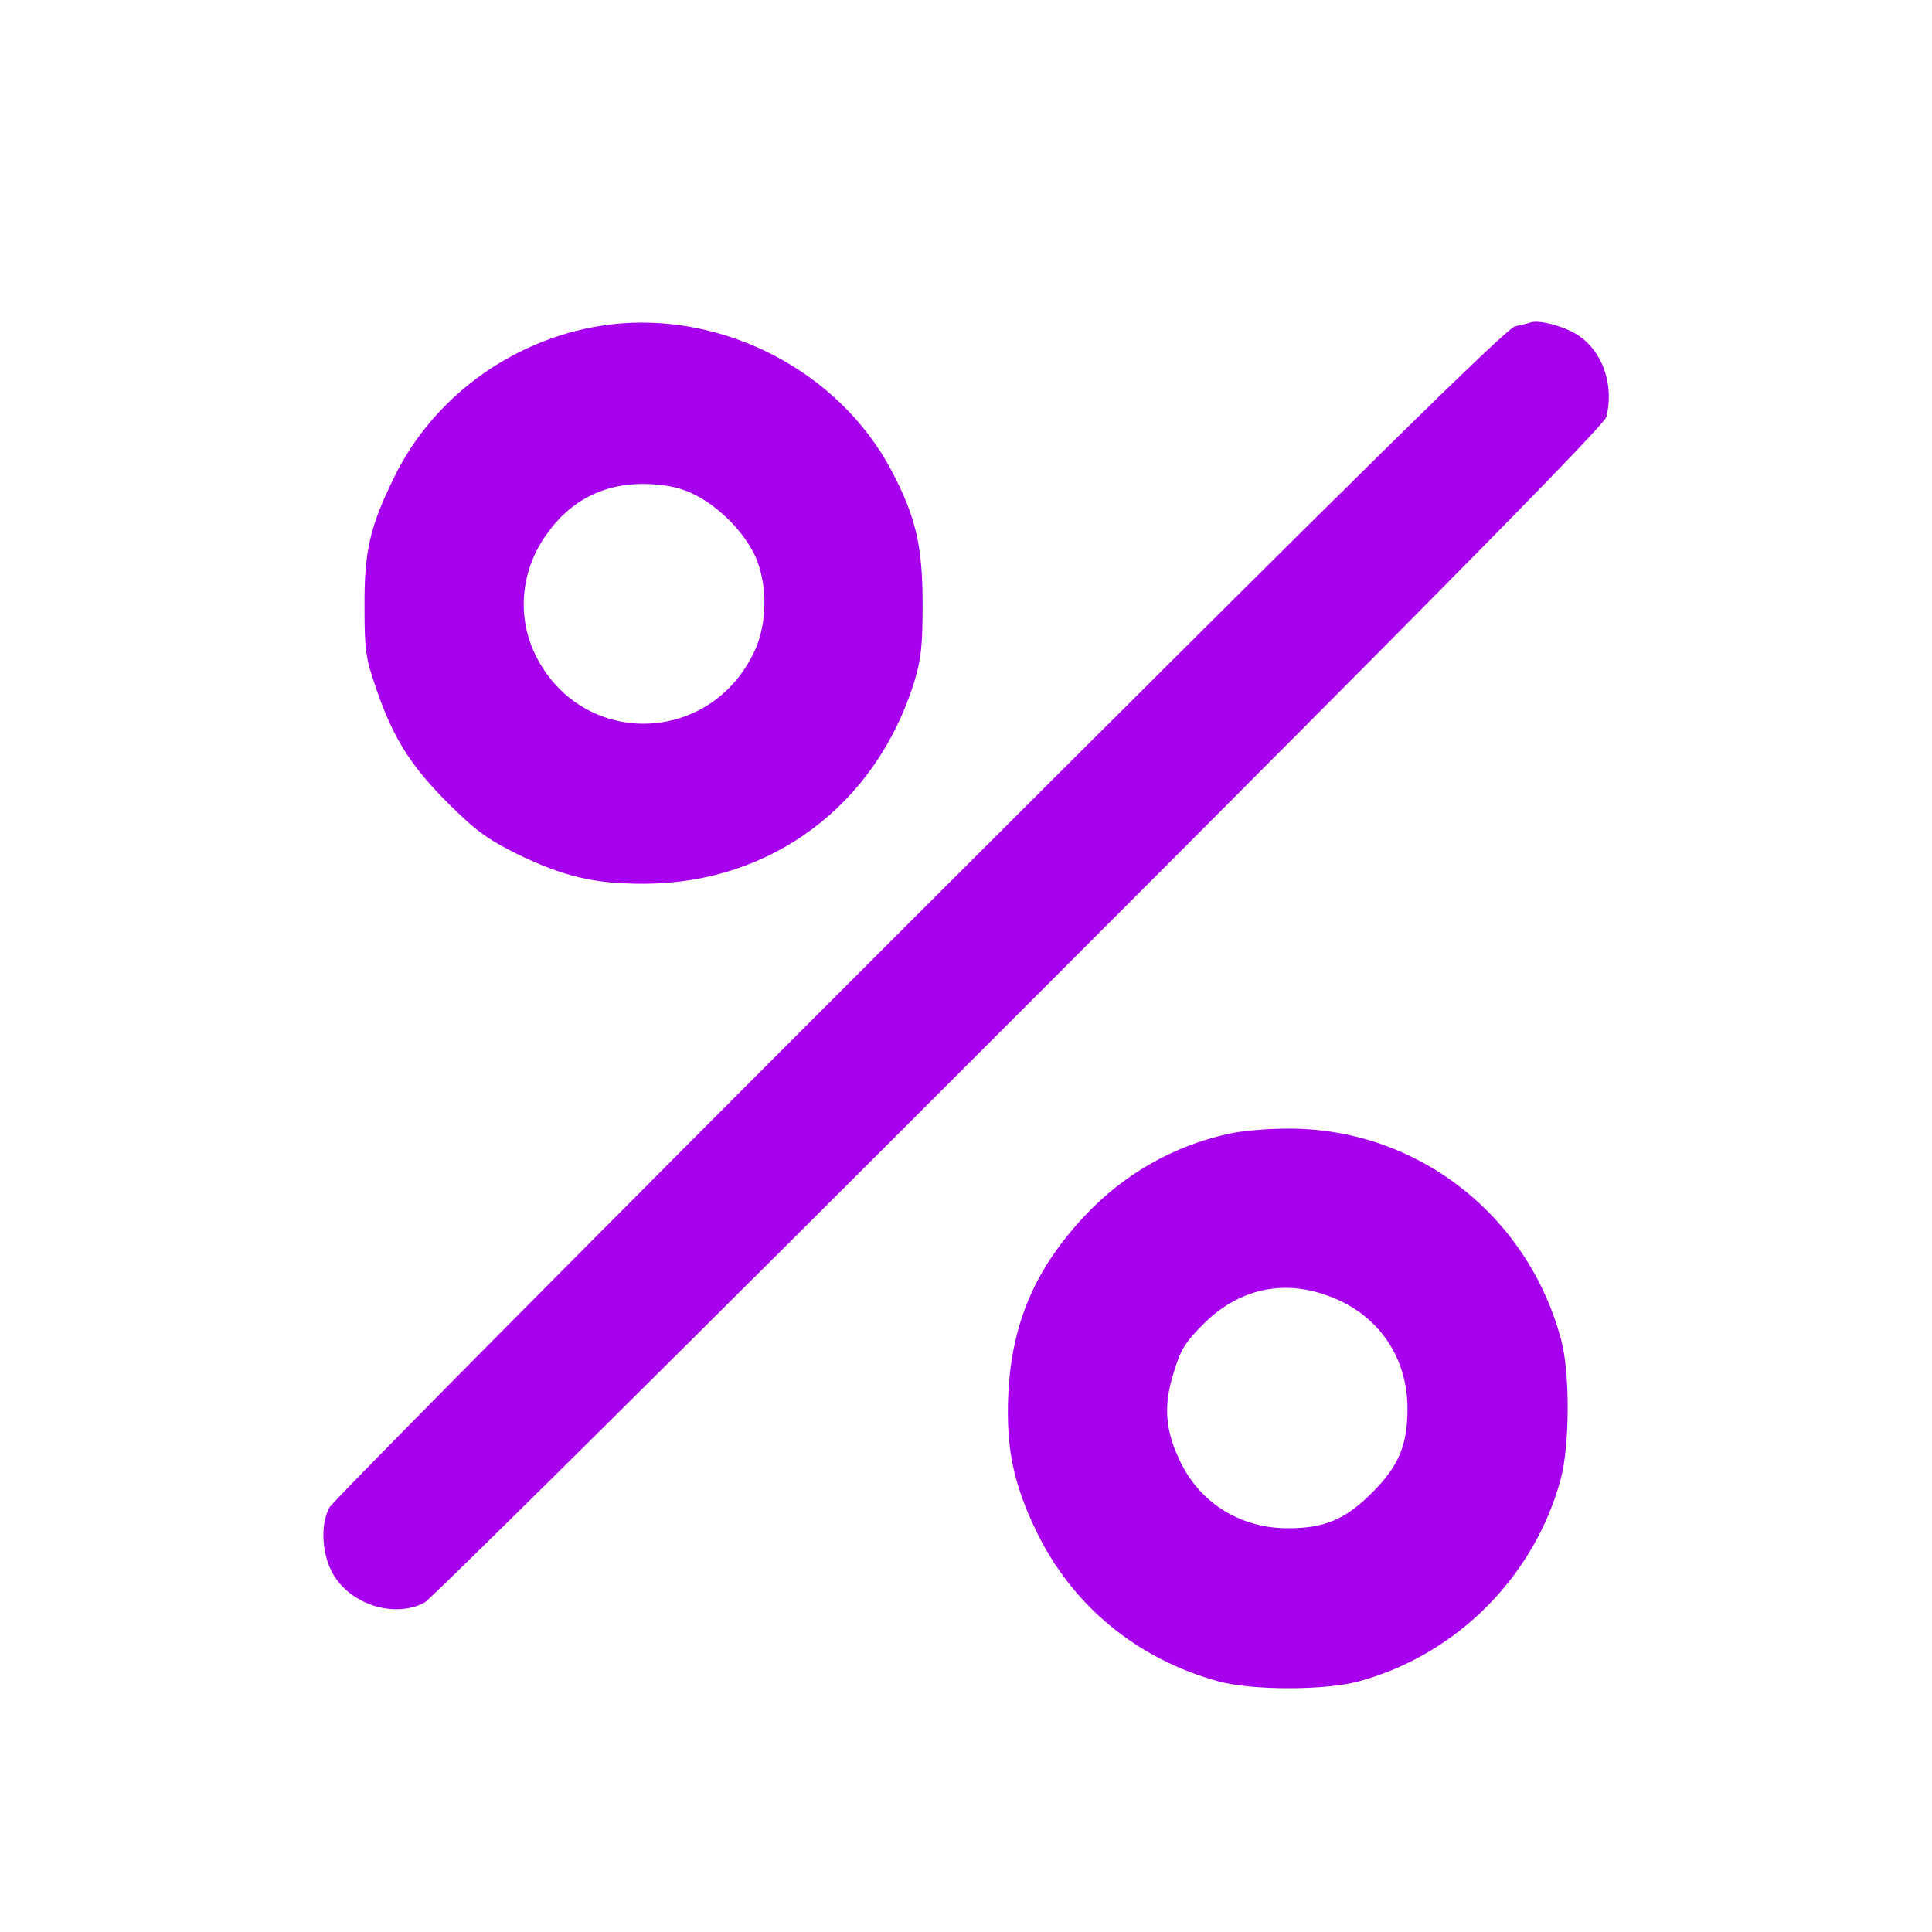
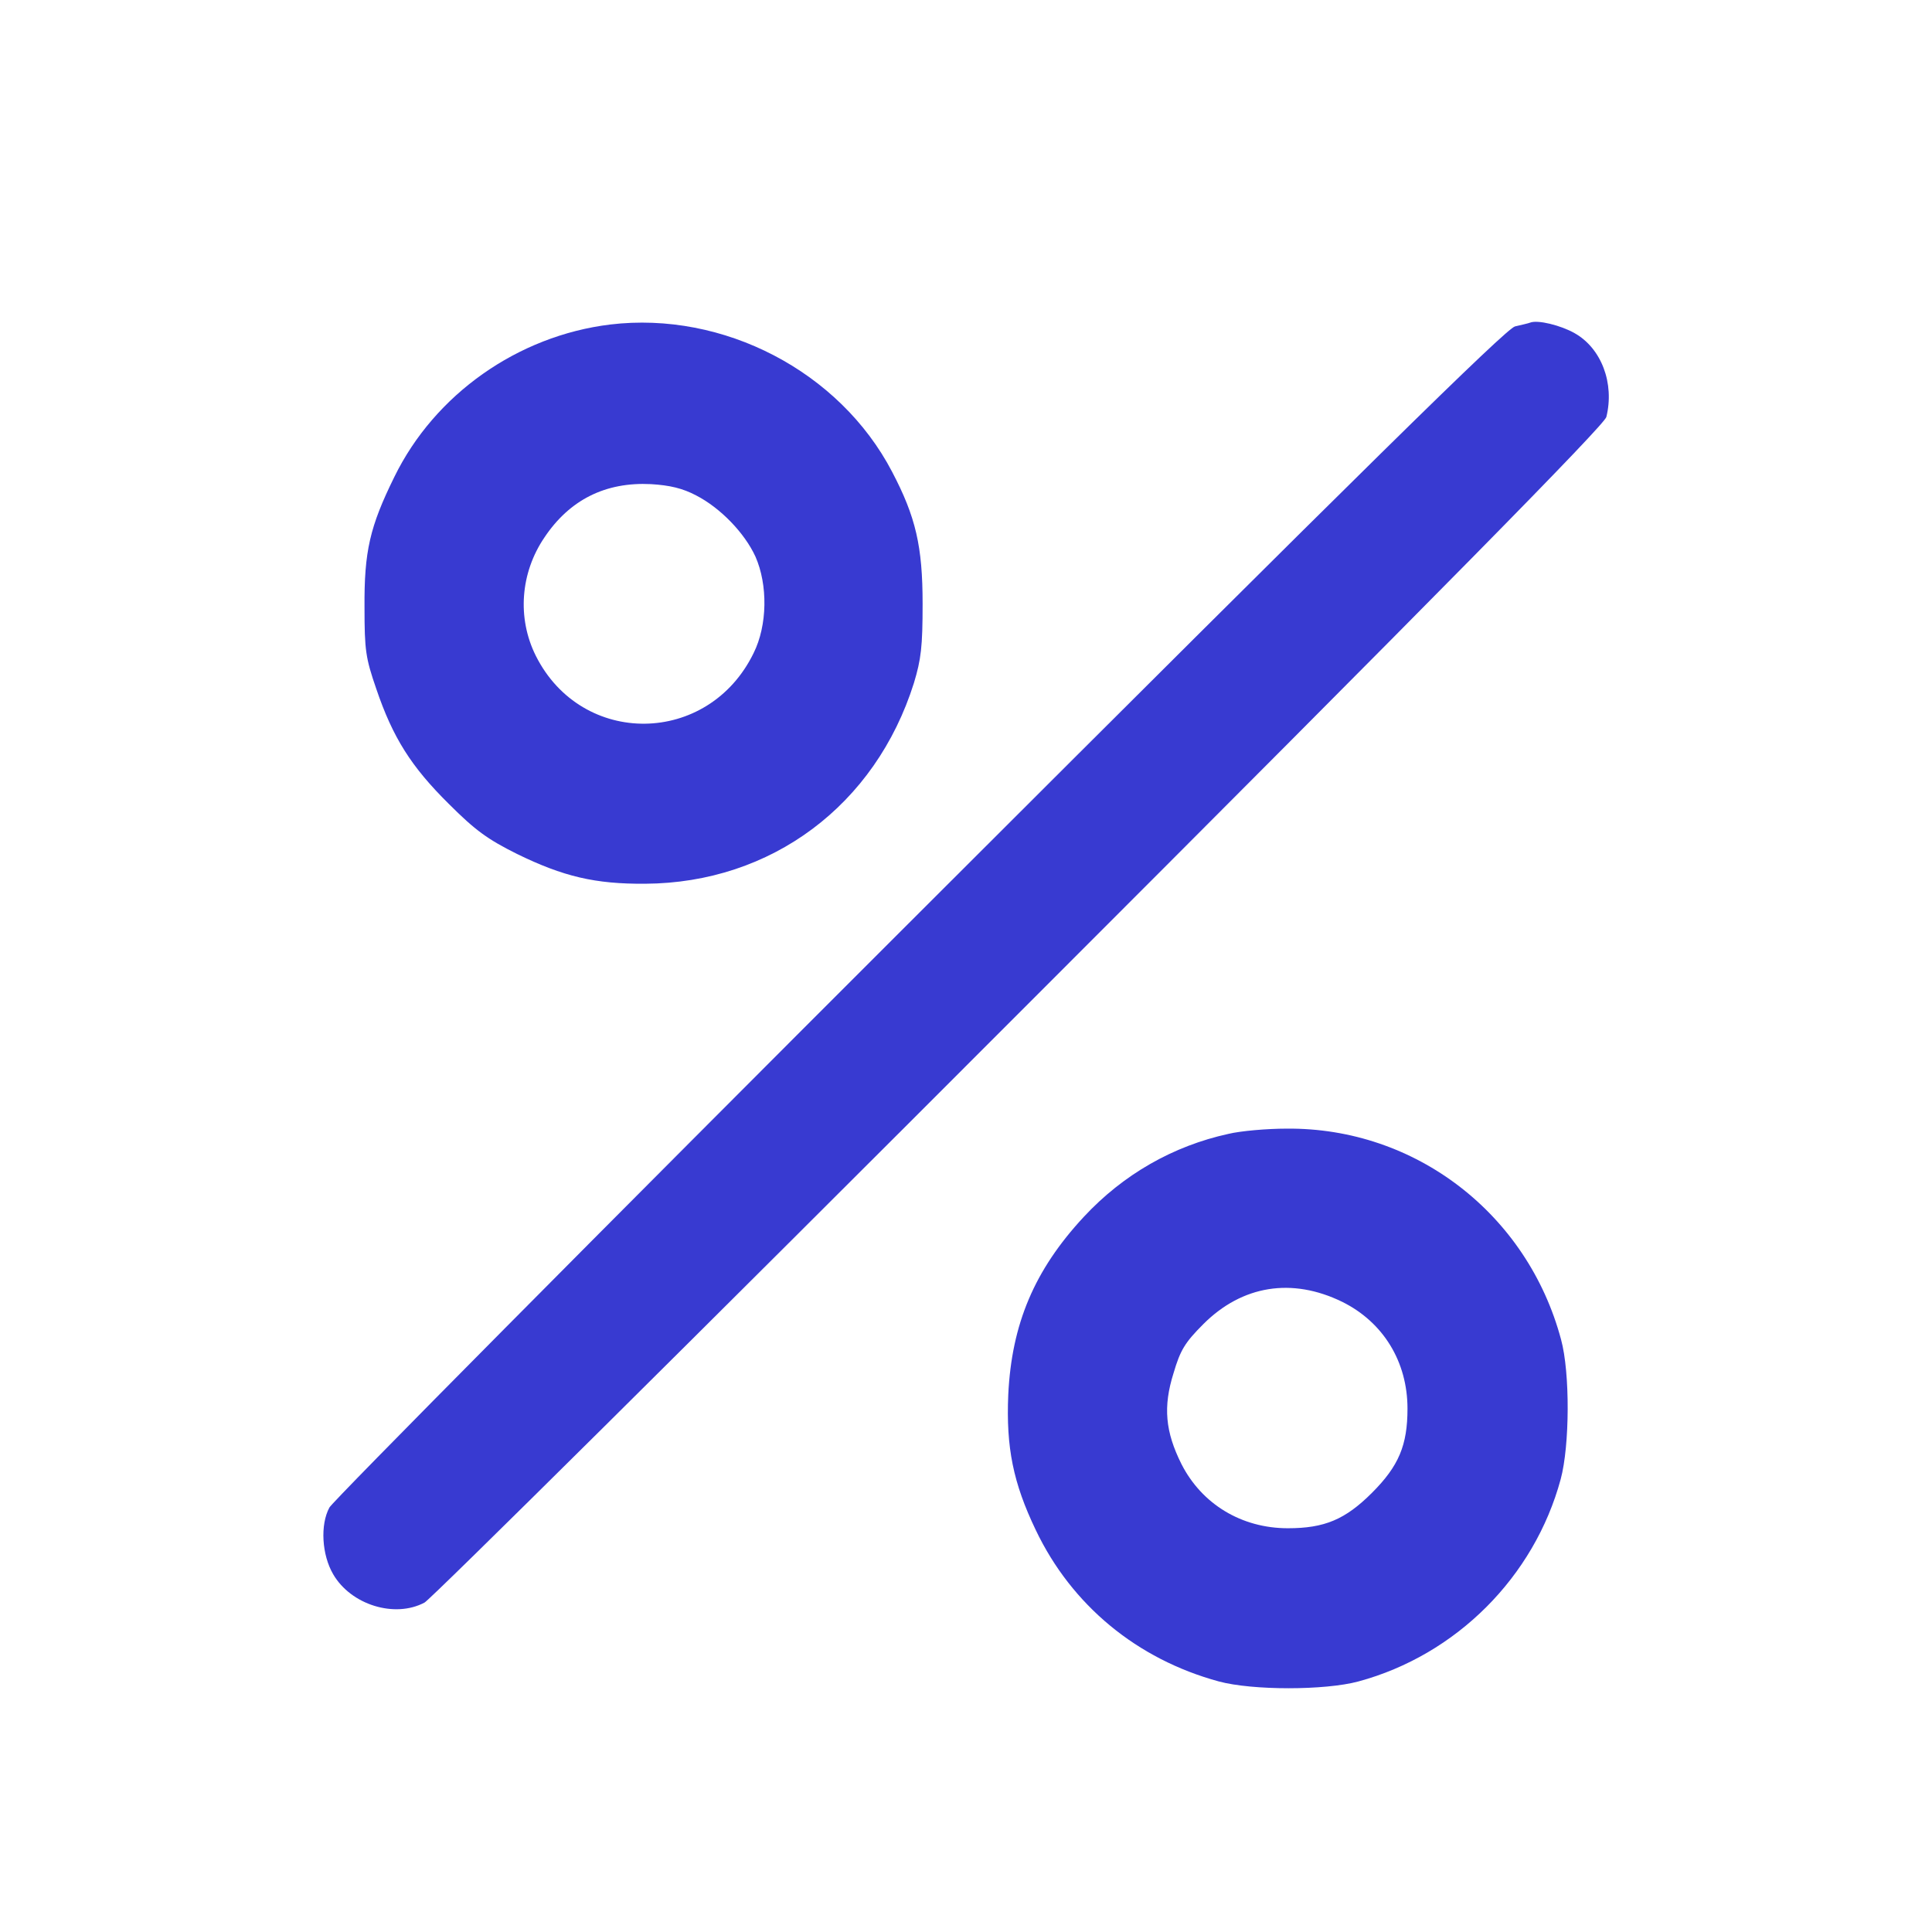
<svg xmlns="http://www.w3.org/2000/svg" width="512" height="512" preserveAspectRatio="xMidYMid meet" version="1.0">
  <g class="layer">
    <g fill="#000000" id="svg_1" transform="matrix(0.1 0 0 -0.1 0 0)">
-       <path d="m1617,-860c-245,-30 -465,-185 -572,-404c-65,-132 -80,-197 -79,-346c0,-113 3,-134 31,-215c44,-130 93,-207 192,-305c71,-71 103,-94 181,-133c123,-60 207,-80 340,-79c334,2 610,208 712,532c19,63 23,96 23,210c0,152 -18,230 -81,350c-139,266 -447,426 -747,390zm228,-453c64,-33 128,-99 157,-162c33,-75 32,-182 -5,-256c-120,-246 -455,-250 -577,-7c-50,100 -41,220 23,314c67,100 162,147 282,141c50,-3 84,-11 120,-30z" fill="#a700ef" id="svg_2" />
-       <path d="m4055,-855c-5,-2 -23,-6 -40,-10c-23,-5 -401,-377 -1578,-1553c-852,-851 -1555,-1560 -1564,-1577c-25,-46 -20,-126 10,-177c47,-81 163,-117 242,-75c17,9 726,712 1577,1564c1126,1126 1549,1556 1555,1578c22,89 -13,182 -84,222c-37,21 -98,36 -118,28z" fill="#a700ef" id="svg_3" />
-       <path d="m3255,-3005c-146,-32 -278,-107 -383,-220c-131,-141 -191,-284 -200,-471c-6,-140 13,-234 73,-359c95,-199 268,-342 485,-401c89,-24 281,-24 370,0c259,70 466,277 536,536c24,89 25,282 1,370c-89,333 -386,562 -727,559c-52,0 -122,-6 -155,-14zm302,-445c109,-54 173,-159 173,-283c0,-97 -23,-152 -94,-223c-71,-71 -126,-94 -223,-94c-123,0 -228,64 -282,170c-43,86 -49,152 -21,241c18,61 30,81 79,130c103,103 235,124 368,59z" fill="#a700ef" id="svg_4" />
+       <path d="m1617,-860c-245,-30 -465,-185 -572,-404c-65,-132 -80,-197 -79,-346c0,-113 3,-134 31,-215c44,-130 93,-207 192,-305c71,-71 103,-94 181,-133c123,-60 207,-80 340,-79c334,2 610,208 712,532c19,63 23,96 23,210c0,152 -18,230 -81,350c-139,266 -447,426 -747,390zm228,-453c64,-33 128,-99 157,-162c33,-75 32,-182 -5,-256c-120,-246 -455,-250 -577,-7c-50,100 -41,220 23,314c67,100 162,147 282,141c50,-3 84,-11 120,-30z" fill="#383ad1" id="svg_2" />
+       <path d="m4055,-855c-5,-2 -23,-6 -40,-10c-23,-5 -401,-377 -1578,-1553c-852,-851 -1555,-1560 -1564,-1577c-25,-46 -20,-126 10,-177c47,-81 163,-117 242,-75c17,9 726,712 1577,1564c1126,1126 1549,1556 1555,1578c22,89 -13,182 -84,222c-37,21 -98,36 -118,28z" fill="#383ad1" id="svg_3" />
+       <path d="m3255,-3005c-146,-32 -278,-107 -383,-220c-131,-141 -191,-284 -200,-471c-6,-140 13,-234 73,-359c95,-199 268,-342 485,-401c89,-24 281,-24 370,0c259,70 466,277 536,536c24,89 25,282 1,370c-89,333 -386,562 -727,559c-52,0 -122,-6 -155,-14zm302,-445c109,-54 173,-159 173,-283c0,-97 -23,-152 -94,-223c-71,-71 -126,-94 -223,-94c-123,0 -228,64 -282,170c-43,86 -49,152 -21,241c18,61 30,81 79,130c103,103 235,124 368,59z" fill="#383ad1" id="svg_4" />
    </g>
  </g>
</svg>
